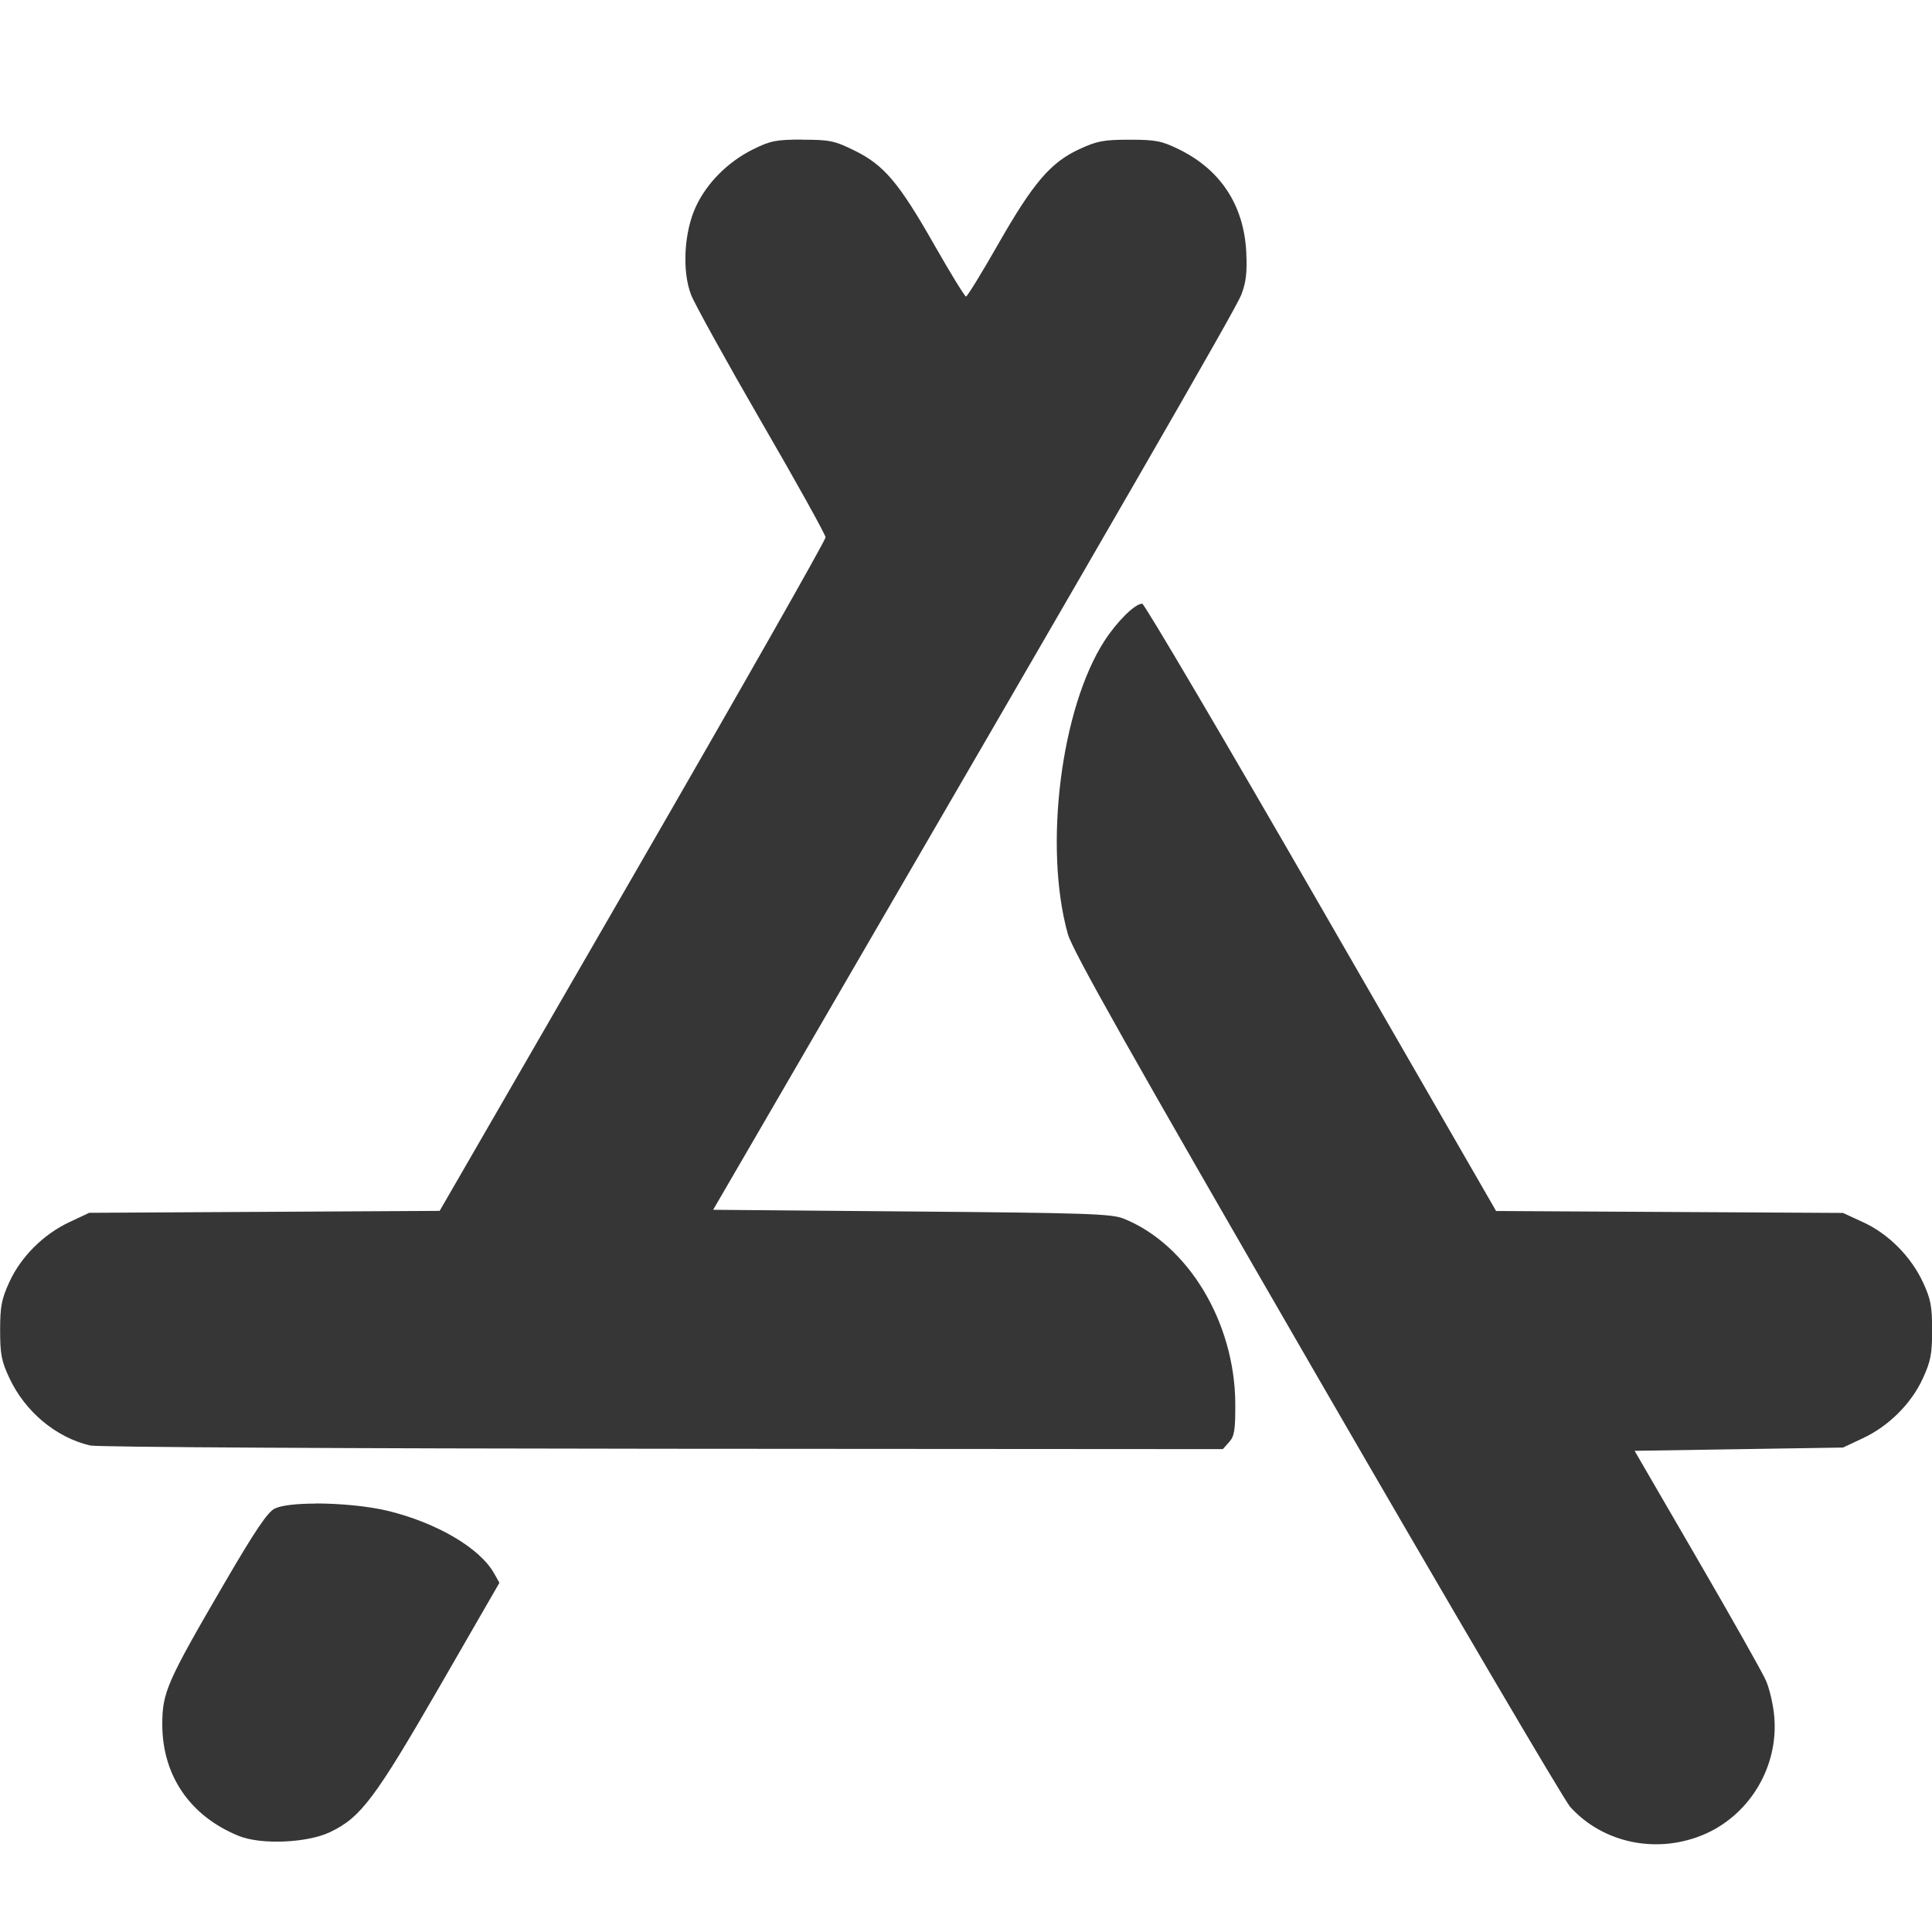
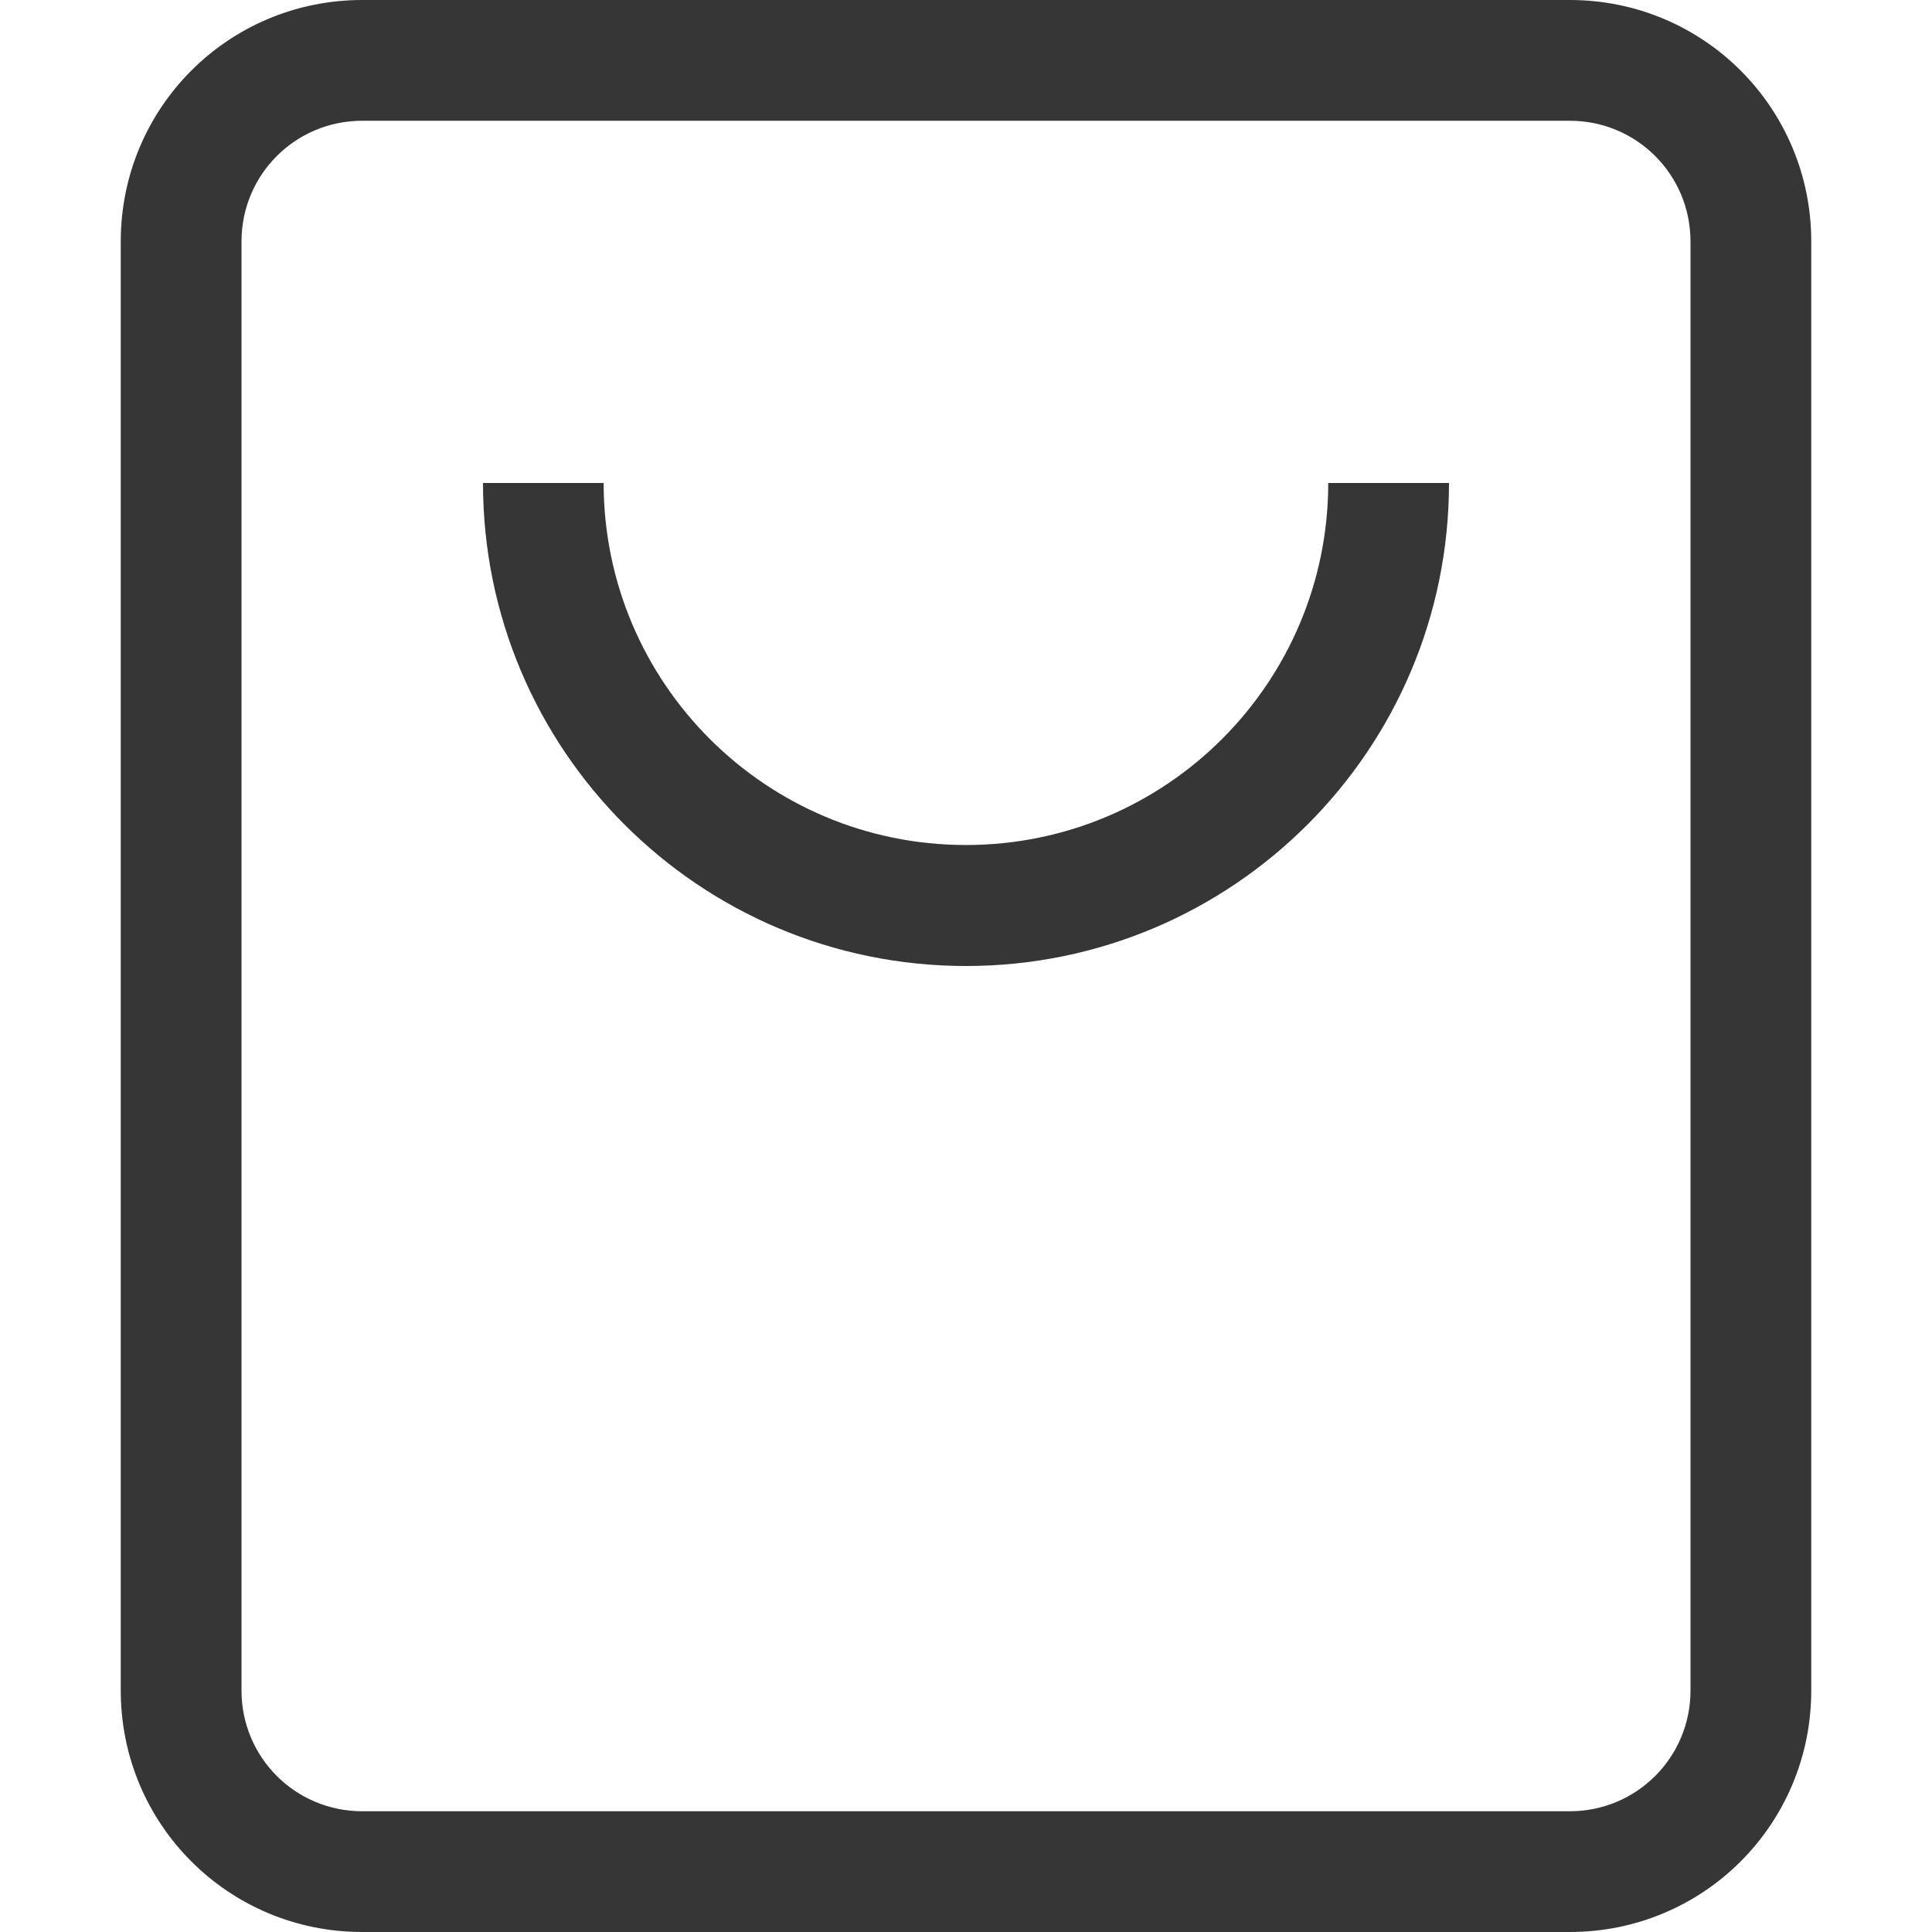
<svg xmlns="http://www.w3.org/2000/svg" width="16" height="16" version="1.1">
-   <path d="m6.647 1.156c-0.217 0-0.266 0.009-0.409 0.08-0.207 0.102-0.383 0.277-0.475 0.475-0.098 0.21-0.116 0.532-0.04 0.73 0.029 0.075 0.291 0.549 0.582 1.052 0.292 0.503 0.531 0.934 0.532 0.957 8.72e-4 0.023-0.718 1.288-1.597 2.81l-1.599 2.768-2.902 0.016-0.164 0.077c-0.214 0.1-0.401 0.286-0.497 0.495-0.065 0.142-0.077 0.203-0.077 0.4 0 0.198 0.011 0.257 0.077 0.397 0.13 0.278 0.386 0.492 0.669 0.558 0.057 0.014 2.158 0.025 4.741 0.027l4.639 0.003 0.052-0.058c0.044-0.049 0.052-0.099 0.051-0.321-0.004-0.674-0.393-1.317-0.925-1.53-0.099-0.04-0.312-0.047-1.756-0.059l-1.643-0.014 0.469-0.807c2.917-5.02 3.86-6.654 3.904-6.769 0.041-0.107 0.05-0.185 0.042-0.356-0.02-0.387-0.212-0.681-0.557-0.85-0.143-0.07-0.192-0.08-0.409-0.08-0.214 0-0.269 0.01-0.418 0.079-0.237 0.11-0.381 0.278-0.674 0.792-0.134 0.235-0.253 0.428-0.263 0.428-0.01 0-0.128-0.192-0.262-0.427-0.294-0.517-0.417-0.662-0.661-0.782-0.165-0.081-0.205-0.09-0.429-0.09zm2.812 3.844c-0.058-0.002-0.208 0.146-0.312 0.307-0.361 0.558-0.505 1.707-0.304 2.427 0.038 0.137 0.512 0.977 2.058 3.651 1.105 1.911 2.051 3.52 2.102 3.578 0.276 0.307 0.734 0.397 1.125 0.222 0.369-0.166 0.6-0.559 0.566-0.965-0.008-0.1-0.04-0.237-0.07-0.304-0.03-0.068-0.287-0.523-0.571-1.012l-0.516-0.889 1.726-0.027 0.164-0.077c0.214-0.1 0.401-0.286 0.497-0.495 0.065-0.142 0.077-0.202 0.077-0.4 0-0.197-0.011-0.257-0.076-0.397-0.1-0.214-0.286-0.401-0.495-0.497l-0.167-0.077-2.873-0.016-1.449-2.514c-0.797-1.383-1.464-2.515-1.481-2.515zm-6.844 7.452c-0.155 3.28e-4 -0.286 0.014-0.341 0.042-0.059 0.03-0.163 0.185-0.406 0.601-0.488 0.837-0.524 0.92-0.524 1.188 1e-3 0.424 0.232 0.759 0.635 0.922 0.184 0.074 0.567 0.058 0.756-0.033 0.253-0.121 0.37-0.277 0.904-1.202l0.497-0.862-0.044-0.078c-0.117-0.208-0.467-0.415-0.872-0.516-0.167-0.041-0.406-0.063-0.605-0.063z" fill="#363636" stroke-width="1.6" />
+   <path d="m4 4a4 4 0 0 0 4 4 4 4 0 0 0 4-4h-1a3 3 0 0 1-3 2.998 3 3 0 0 1-3.001-2.998z" fill="#363636" />
+   <path d="m3 0c-1.108 0-2 0.892-2 2v12c0 1.108 0.892 2 2 2h10c1.108 0 2-0.892 2-2v-12c0-1.108-0.892-2-2-2h-10zm0 1h10c0.554 0 1 0.446 1 1v12c0 0.554-0.446 1-1 1h-10c-0.554 0-1-0.446-1-1v-12c0-0.554 0.446-1 1-1z" fill="#363636" />
</svg>
